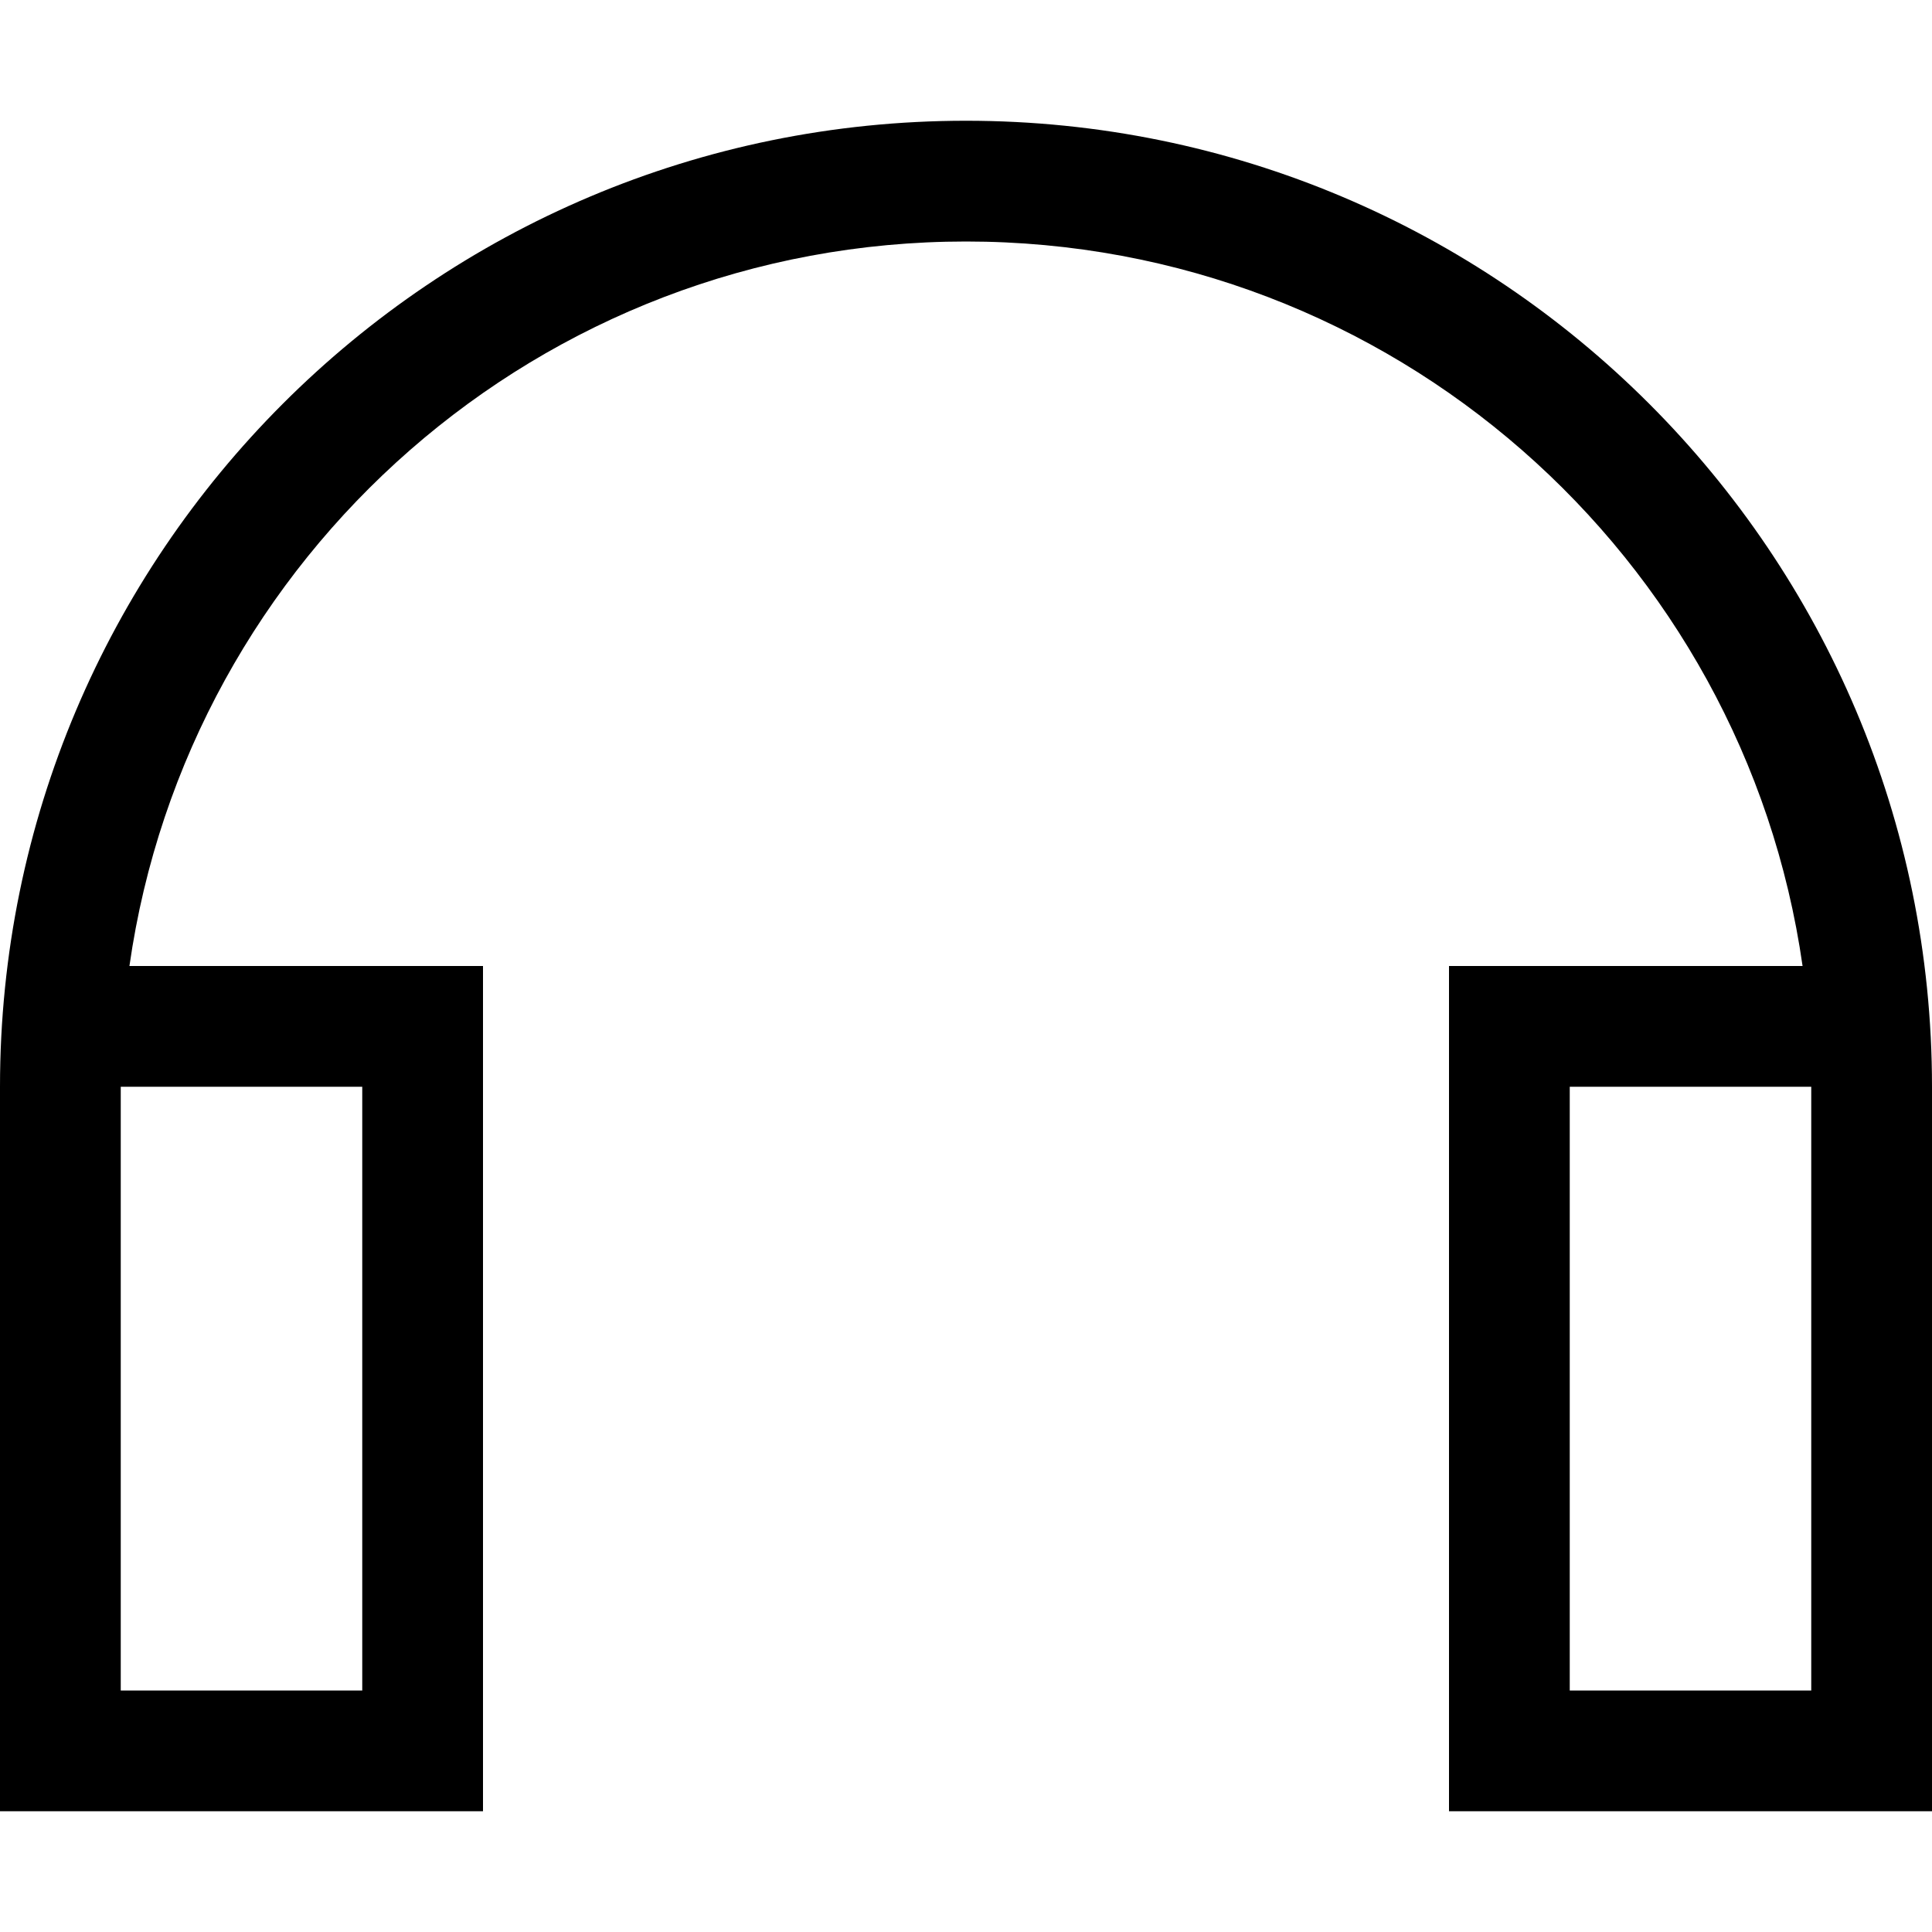
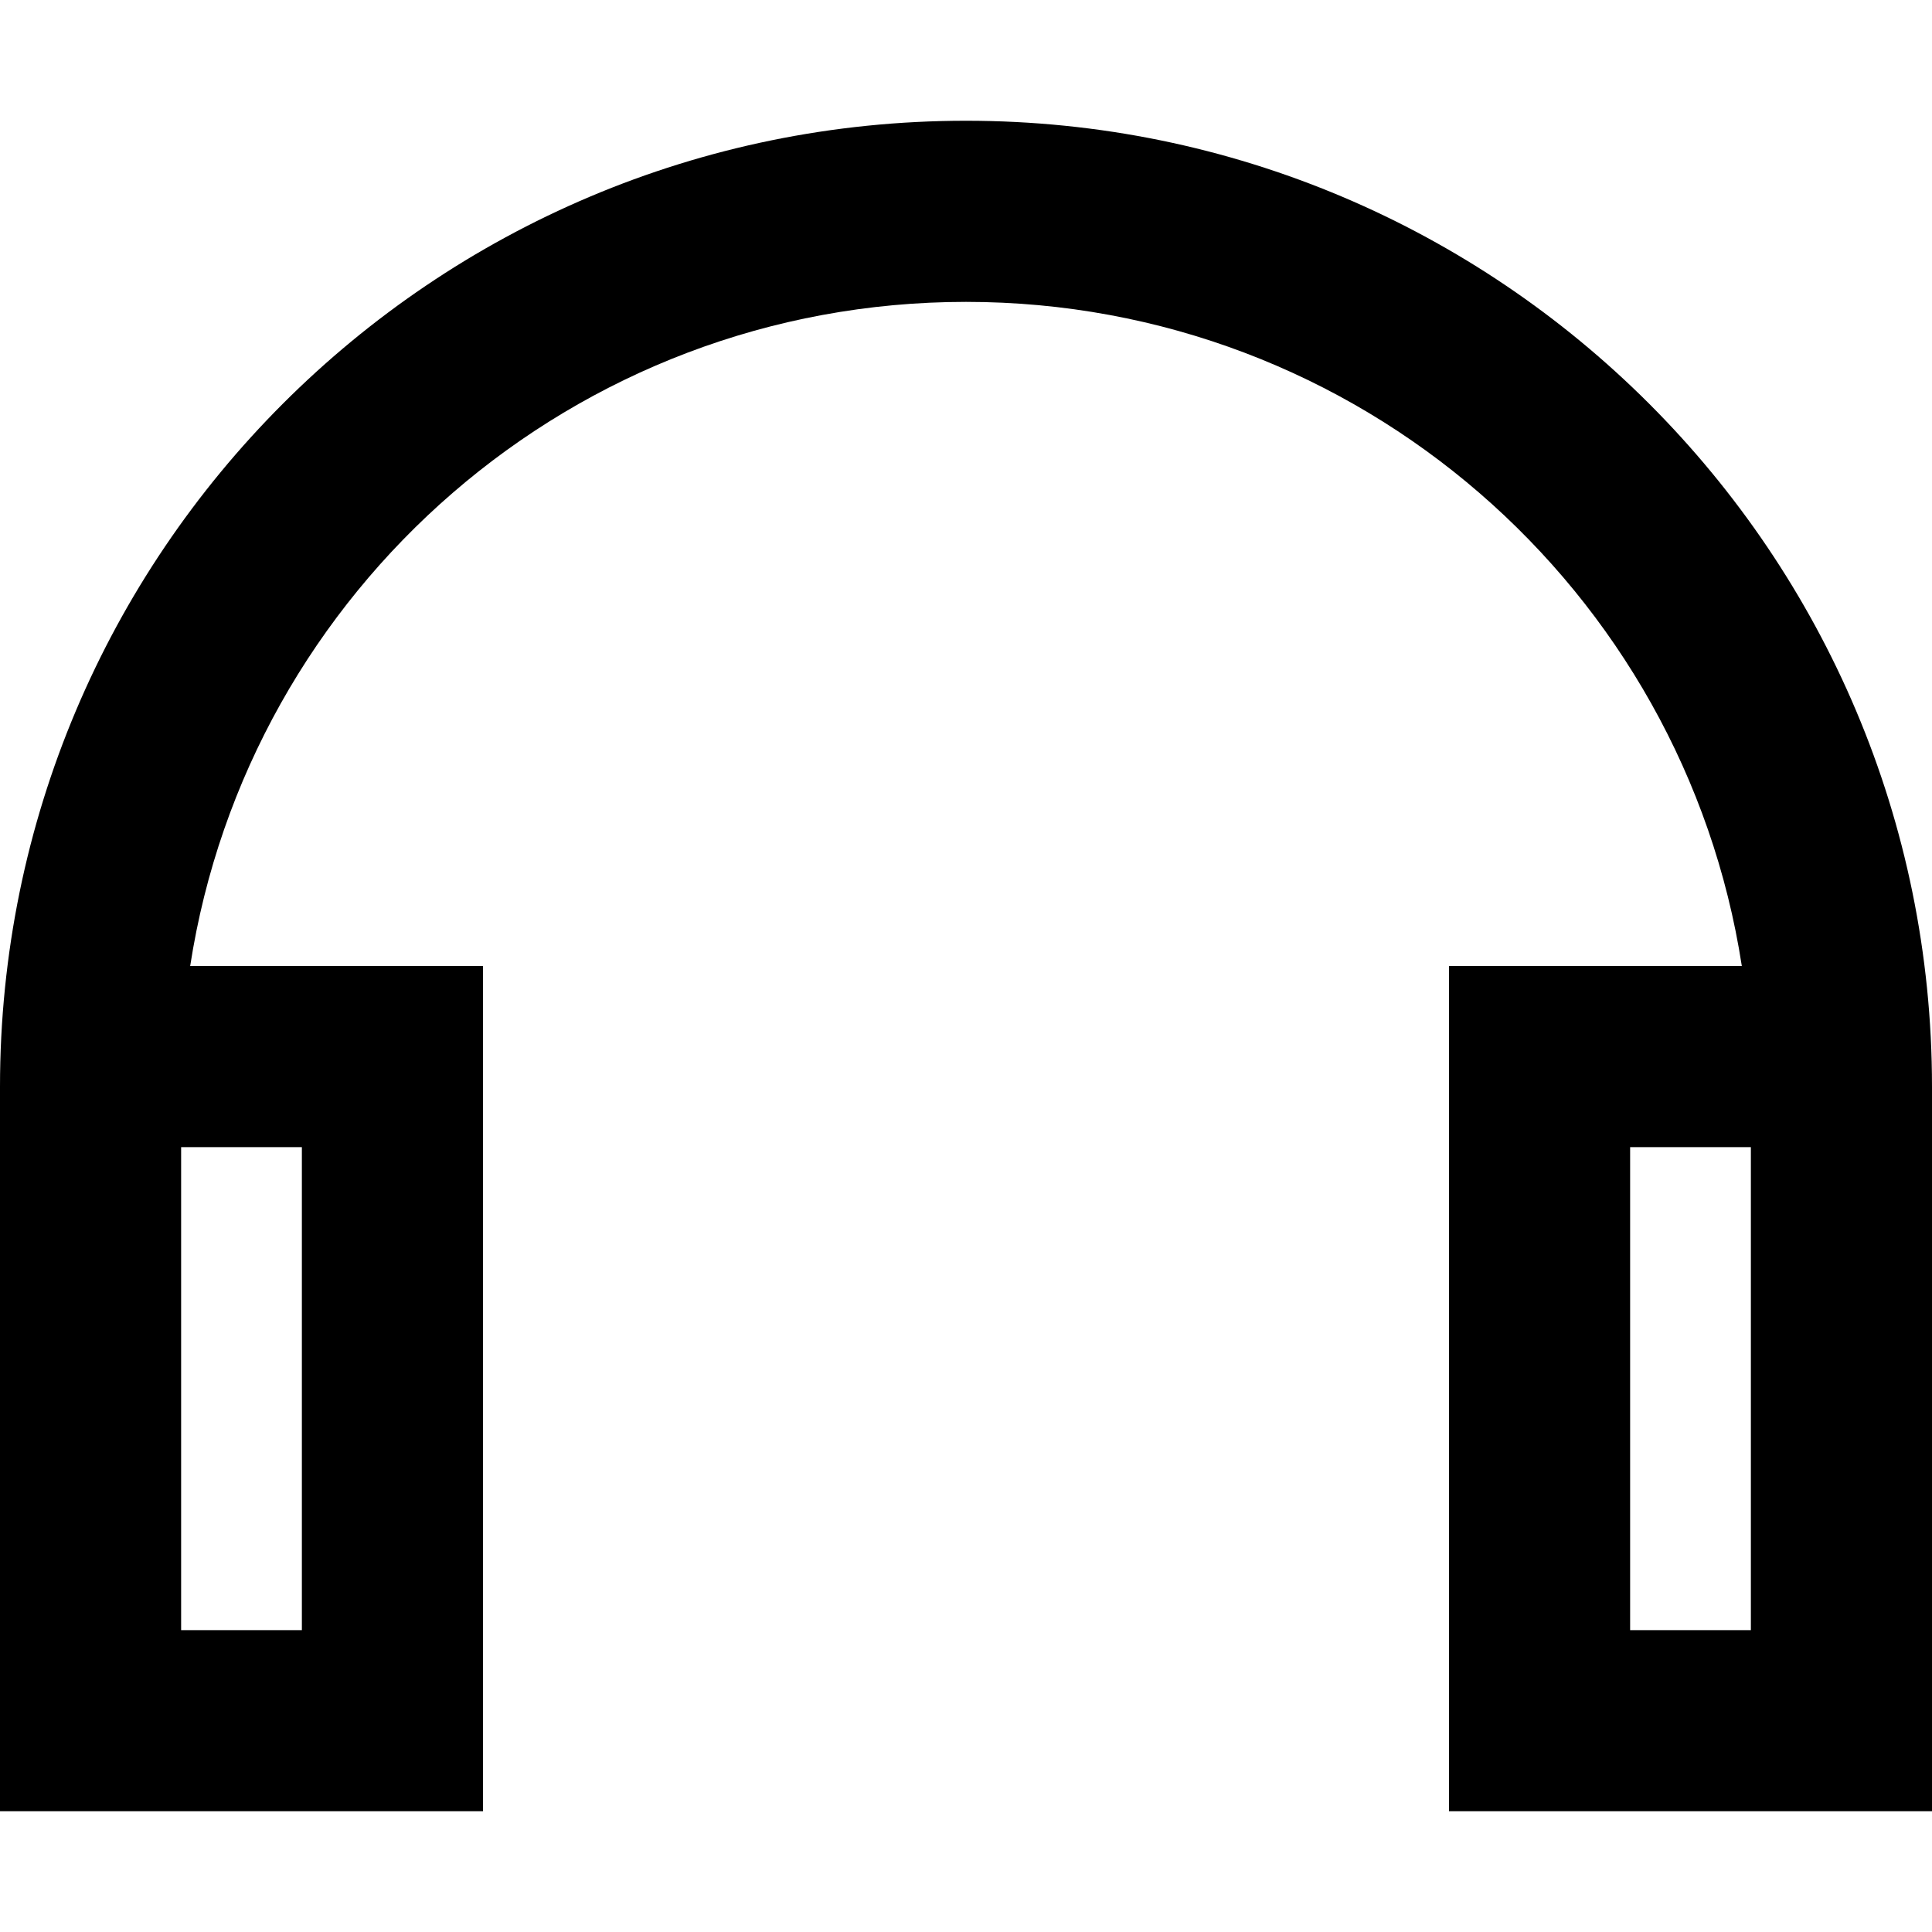
<svg xmlns="http://www.w3.org/2000/svg" viewBox="0 0 512 512">
-   <path d="M256 64C143.2 64 49.8 147.4 34.3 256l93.7 0 0 224L0 480 0 368l0-80C0 146.6 114.6 32 256 32s256 114.6 256 256l0 80 0 112-128 0 0-224 93.7 0C462.2 147.4 368.8 64 256 64zM480 368l0-80-64 0 0 160 64 0 0-80zM32 448l64 0 0-160-64 0 0 80 0 80z" />
+   <path d="M256 80C152 80 65.8 156.3 50.4 256L80 256l48 0 0 48 0 128 0 48-48 0-32 0L0 480l0-48 0-64 0-80C0 146.6 114.6 32 256 32s256 114.6 256 256l0 80 0 64 0 48-48 0-32 0-48 0 0-48 0-128 0-48 48 0 29.6 0C446.2 156.3 360 80 256 80zM464 304l-32 0 0 128 32 0 0-64 0-64zM48 368l0 64 32 0 0-128-32 0 0 64z" />
</svg>
